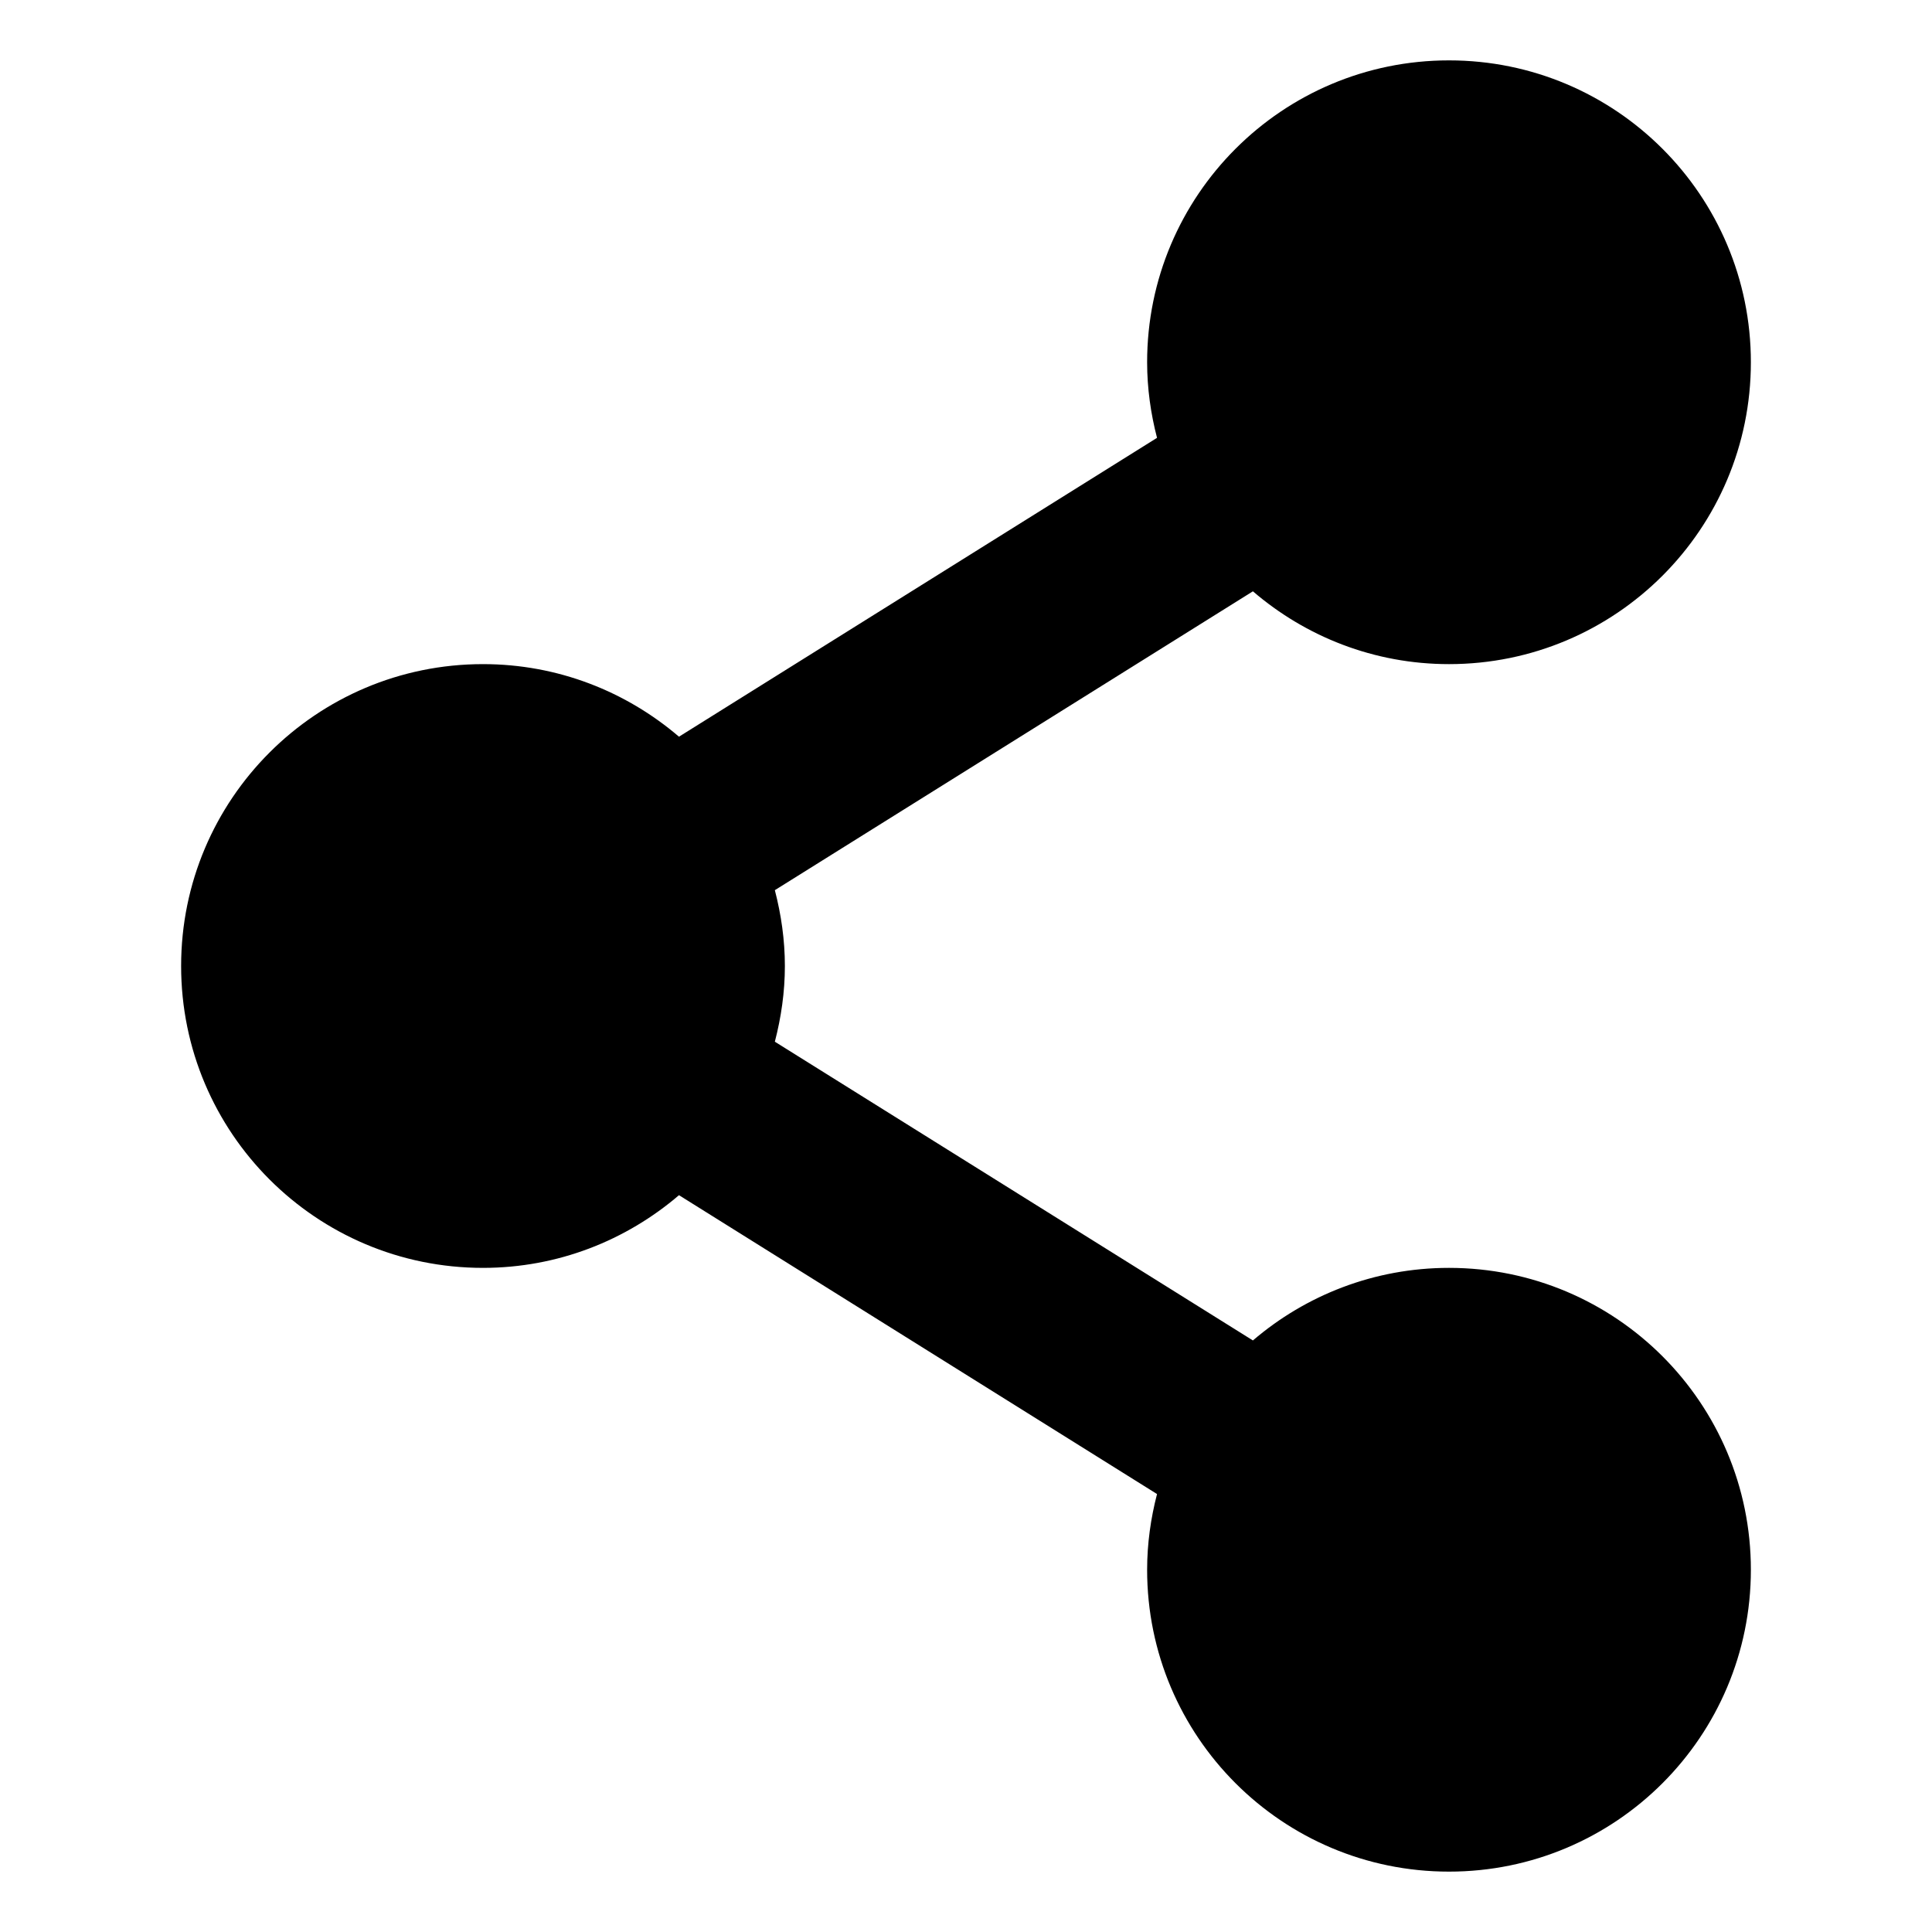
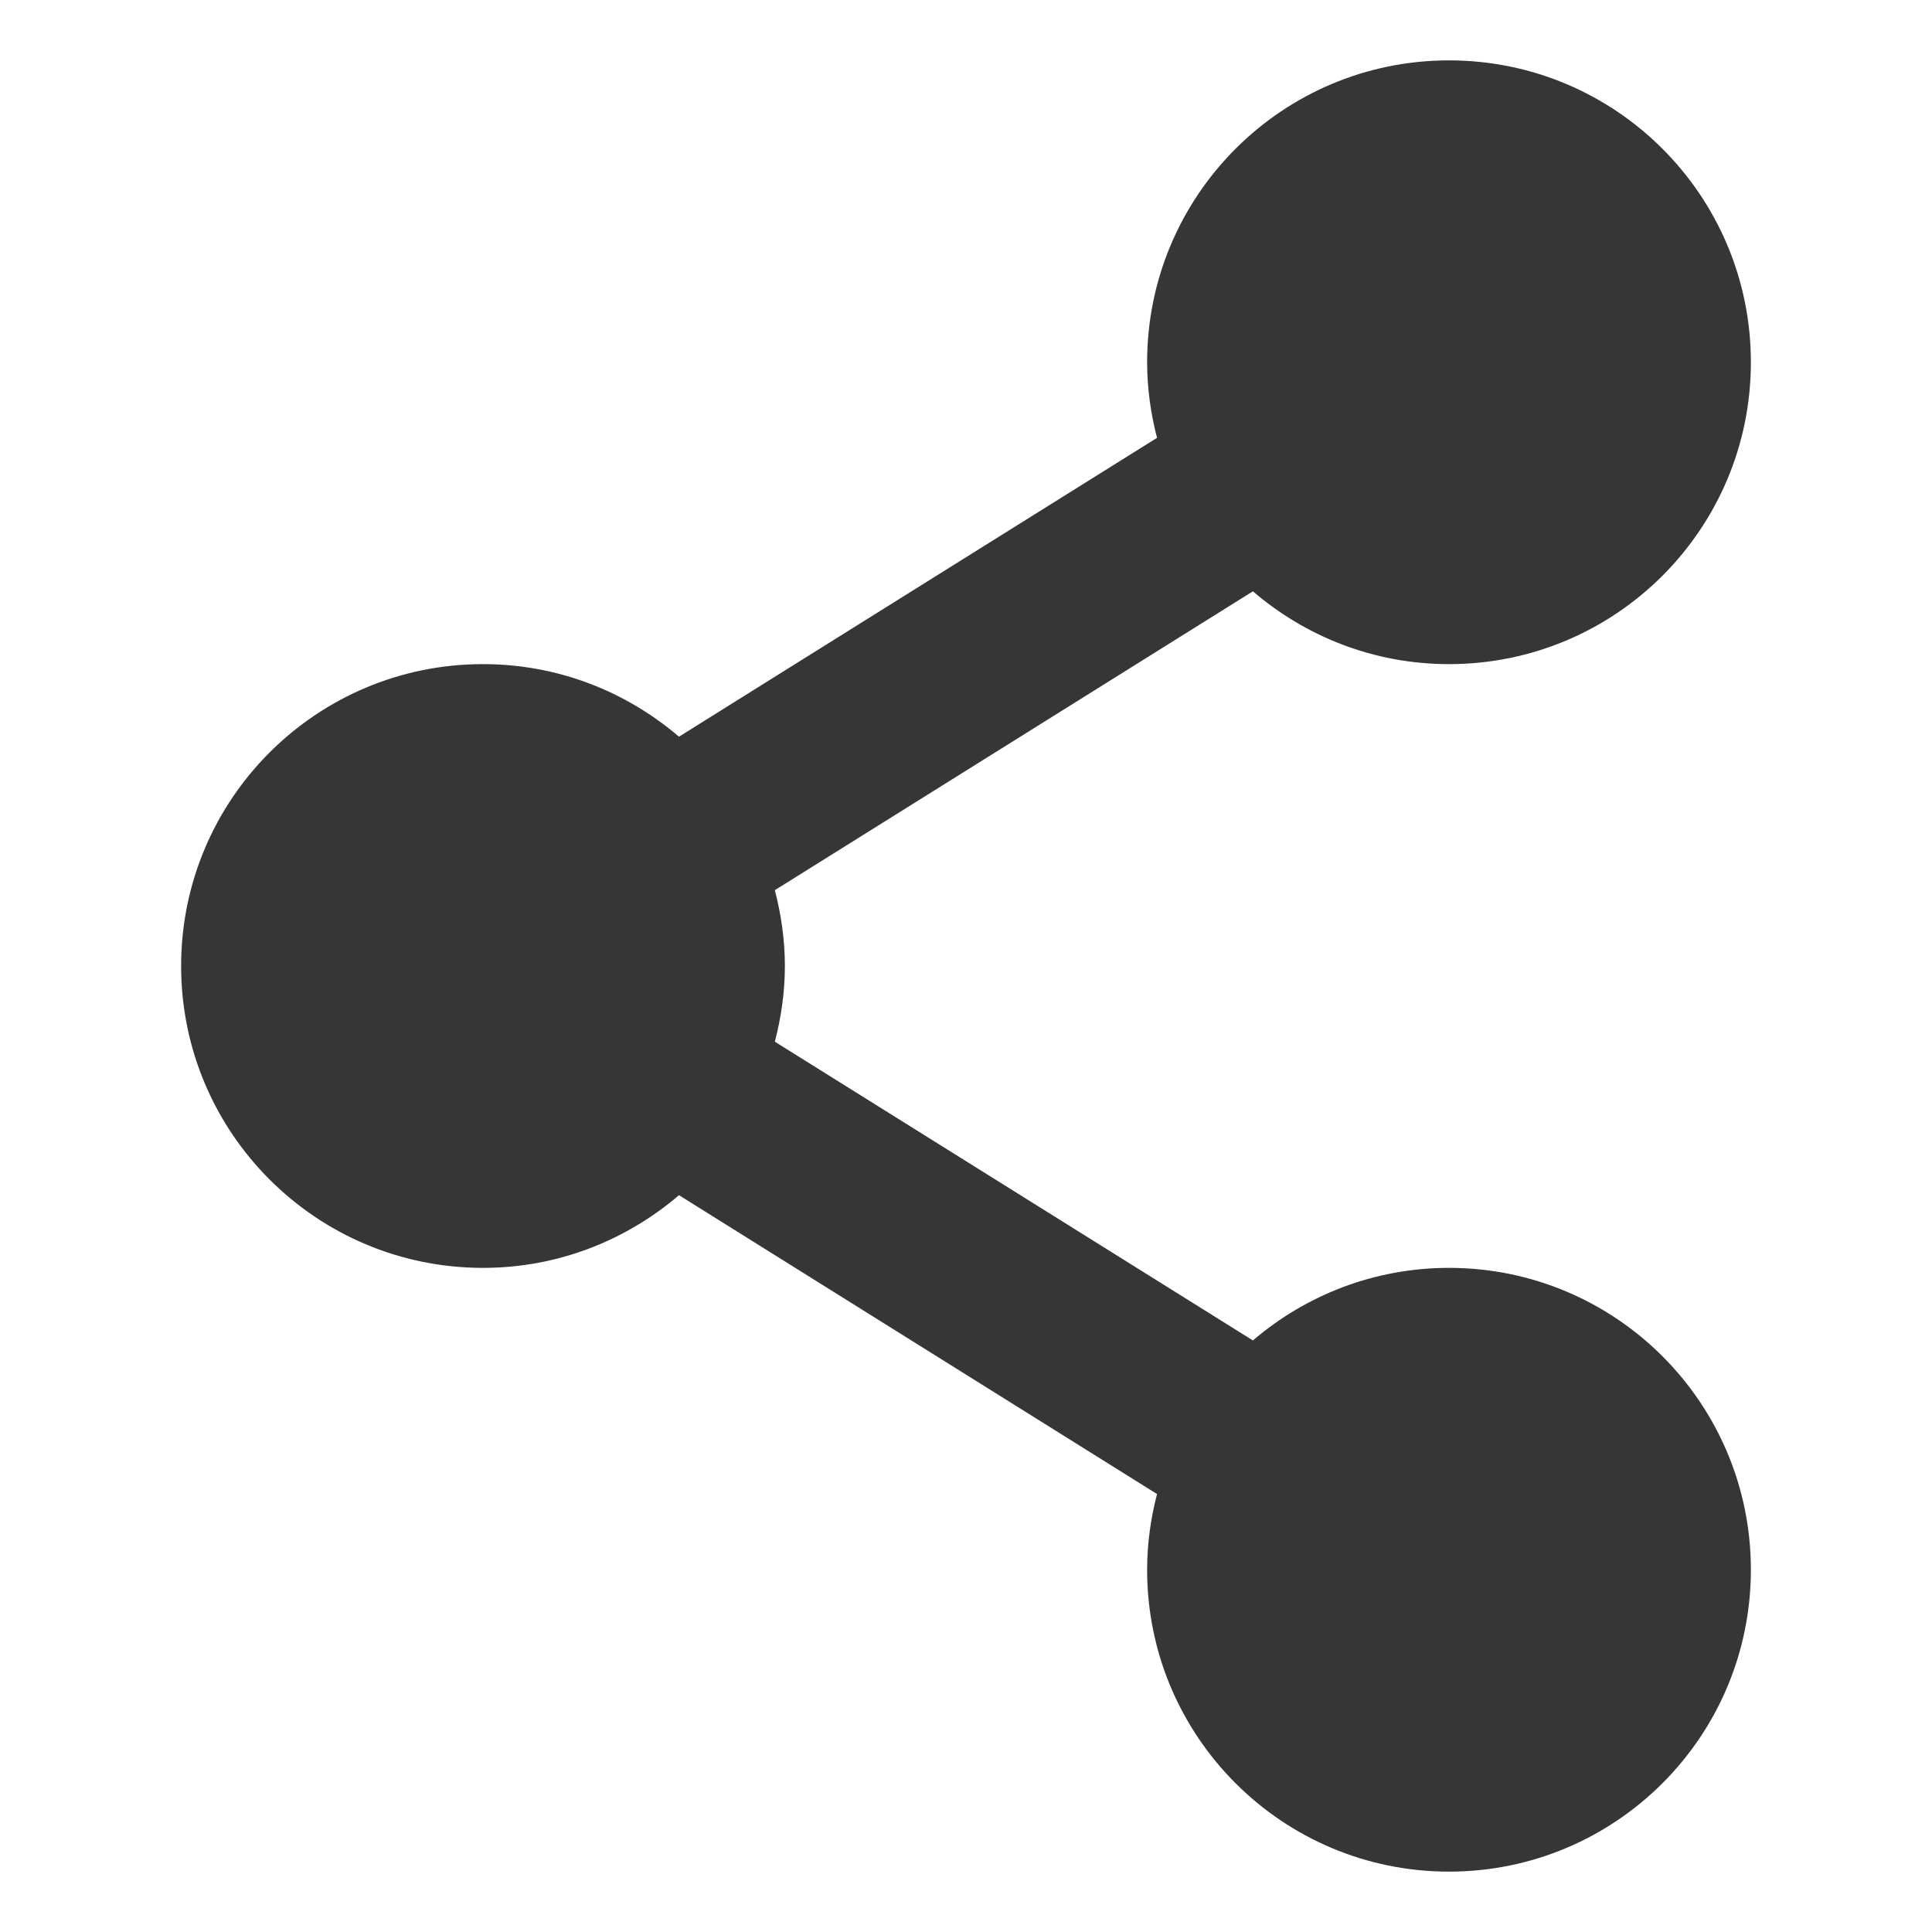
<svg xmlns="http://www.w3.org/2000/svg" width="16" height="16" viewBox="0 0 16 16" fill="none">
  <g id="folder-public">
-     <path id="Glyph" d="M12 0.5C13.381 0.5 14.5 1.619 14.5 3C14.5 4.381 13.381 5.5 12 5.5C11.379 5.5 10.813 5.272 10.376 4.897L6.417 7.372C6.469 7.573 6.5 7.783 6.5 8C6.5 8.217 6.469 8.426 6.417 8.627L10.376 11.101C10.813 10.727 11.38 10.5 12 10.5C13.381 10.5 14.5 11.619 14.5 13C14.5 14.381 13.381 15.5 12 15.5C10.619 15.5 9.5 14.381 9.5 13C9.5 12.783 9.53 12.574 9.582 12.373L5.623 9.898C5.186 10.272 4.62 10.5 4 10.5C2.619 10.5 1.5 9.381 1.5 8C1.5 6.619 2.619 5.5 4 5.5C4.62 5.5 5.186 5.727 5.623 6.101L9.582 3.626C9.53 3.426 9.5 3.216 9.5 3C9.5 1.619 10.619 0.5 12 0.5Z" fill="black" />
+     <path id="Glyph" d="M12 0.5C13.381 0.5 14.5 1.619 14.5 3C14.5 4.381 13.381 5.5 12 5.5C11.379 5.5 10.813 5.272 10.376 4.897L6.417 7.372C6.469 7.573 6.5 7.783 6.5 8C6.5 8.217 6.469 8.426 6.417 8.627L10.376 11.101C10.813 10.727 11.38 10.5 12 10.5C13.381 10.5 14.5 11.619 14.5 13C14.5 14.381 13.381 15.5 12 15.5C10.619 15.5 9.5 14.381 9.5 13C9.5 12.783 9.53 12.574 9.582 12.373L5.623 9.898C5.186 10.272 4.62 10.5 4 10.5C2.619 10.5 1.5 9.381 1.5 8C1.5 6.619 2.619 5.5 4 5.5C4.62 5.5 5.186 5.727 5.623 6.101L9.582 3.626C9.53 3.426 9.5 3.216 9.5 3C9.5 1.619 10.619 0.5 12 0.5Z" fill="#363636" />
  </g>
</svg>
